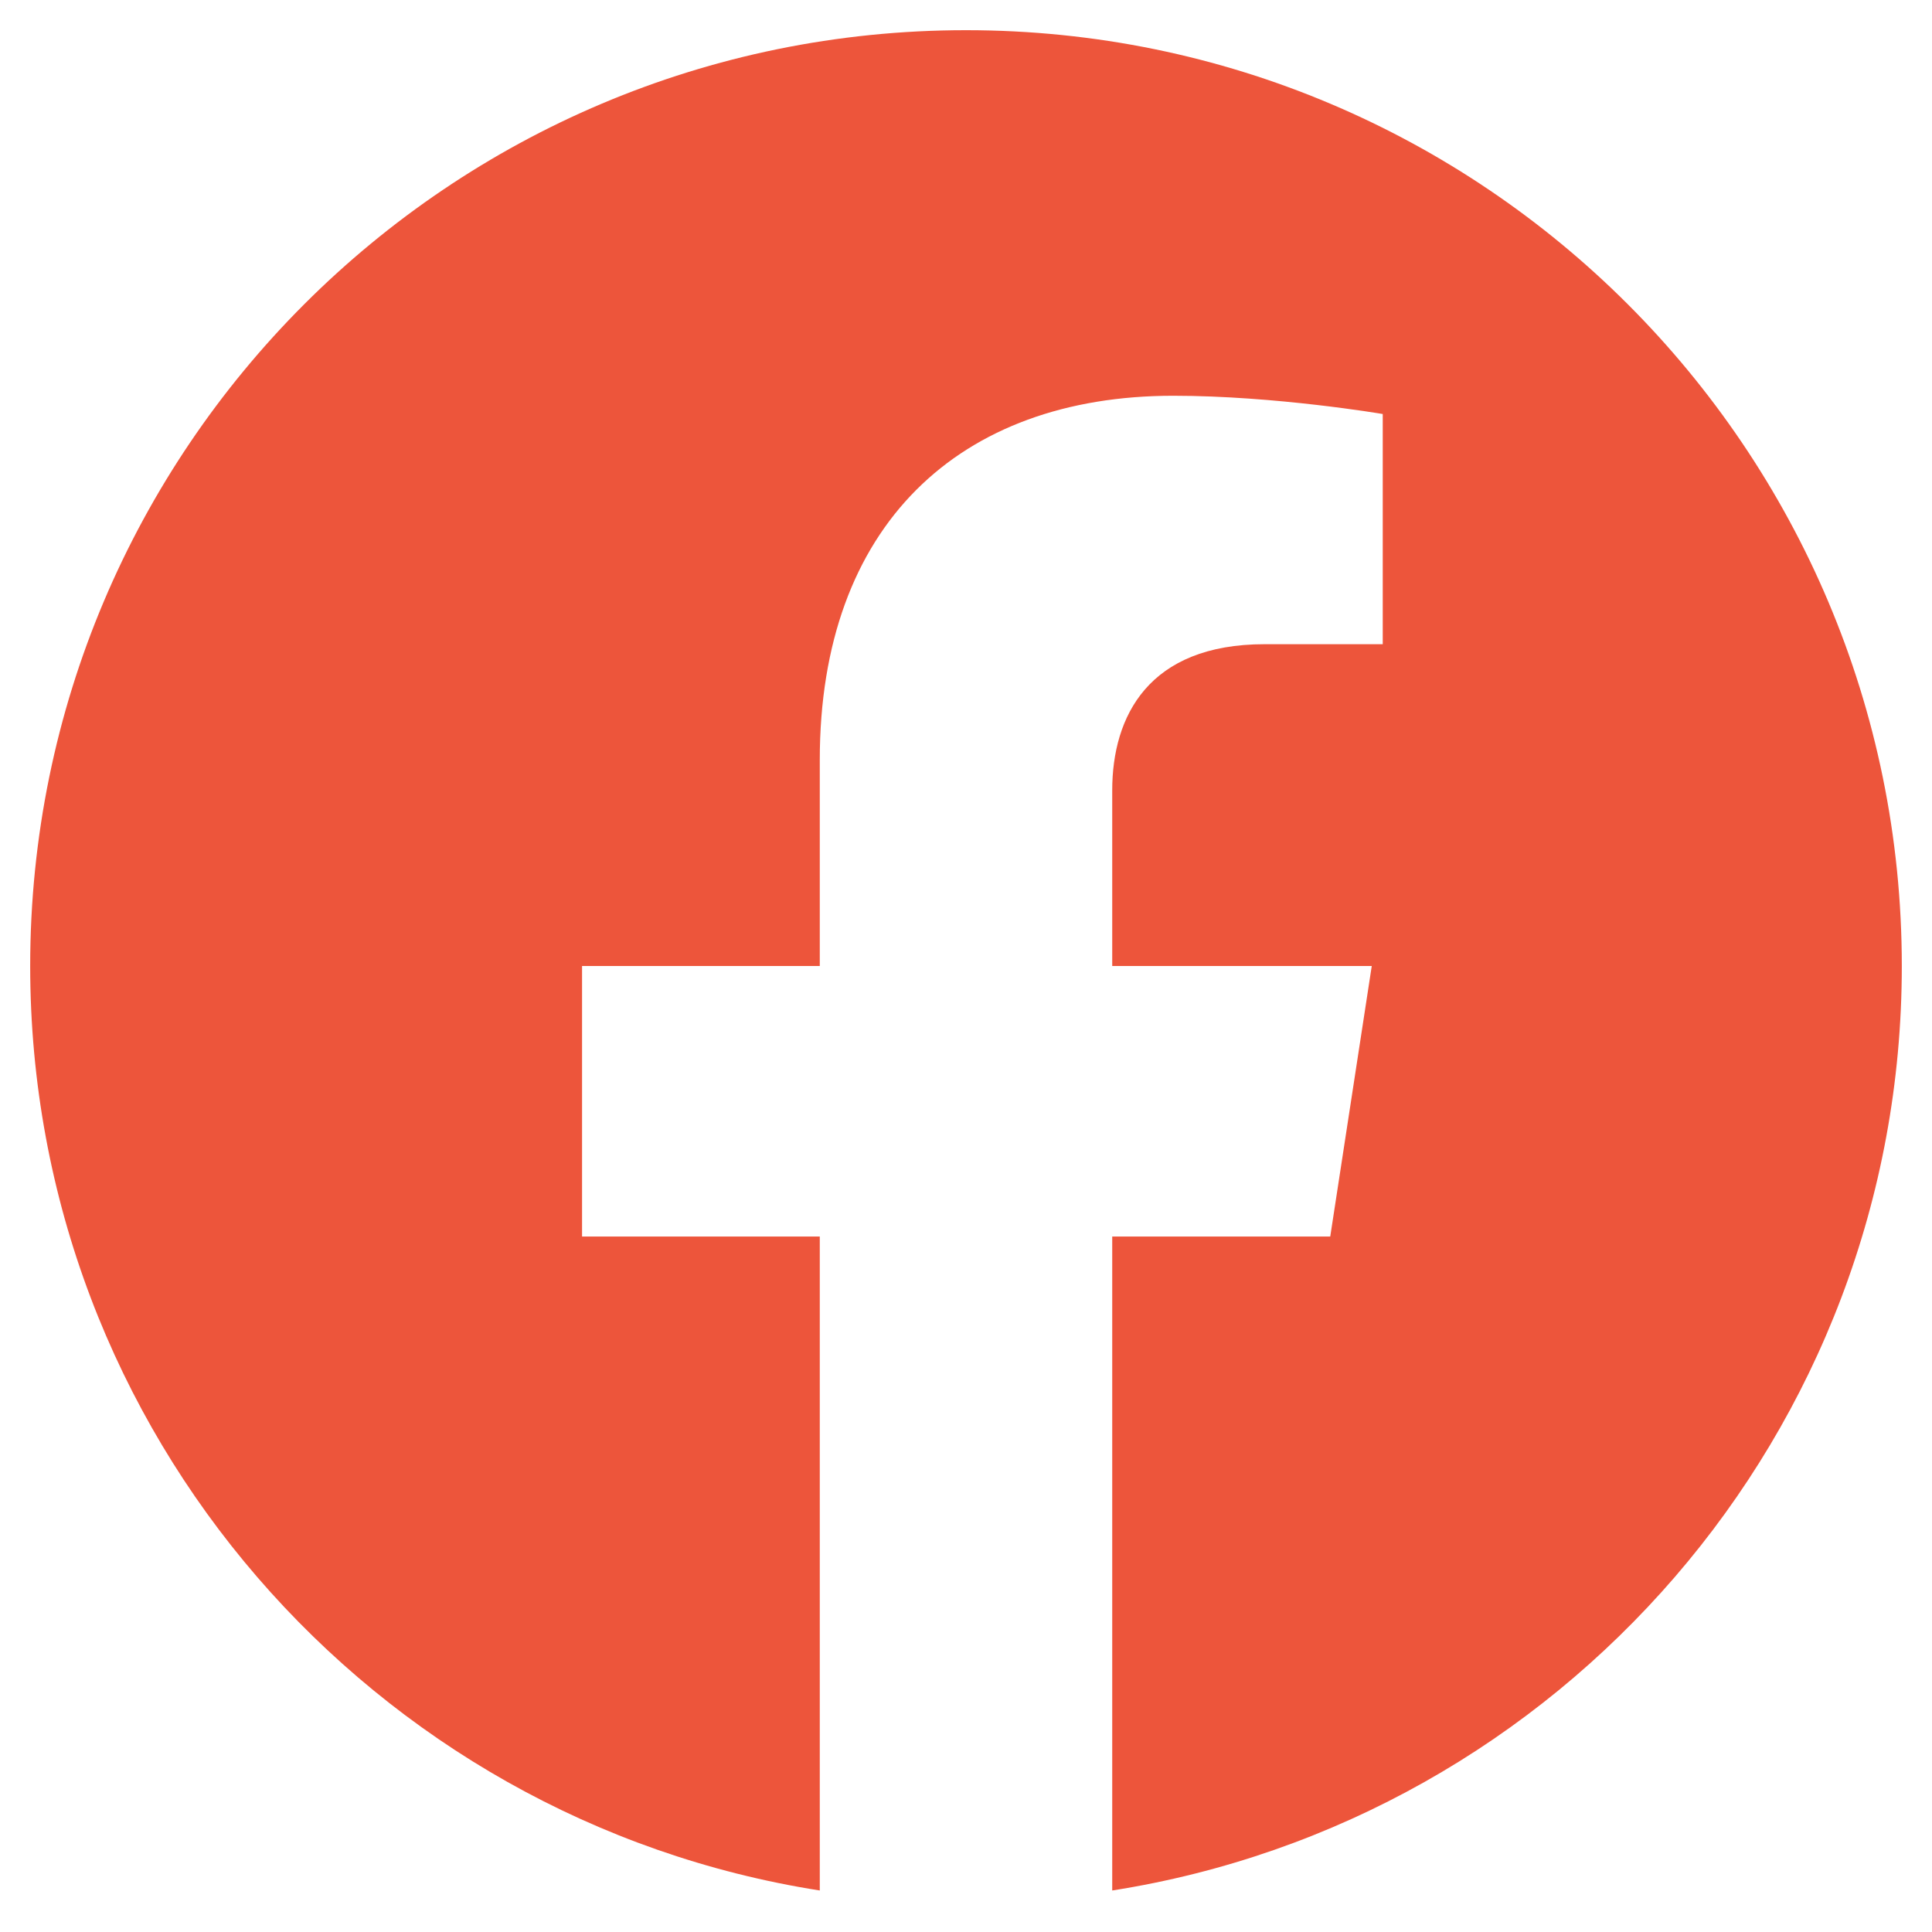
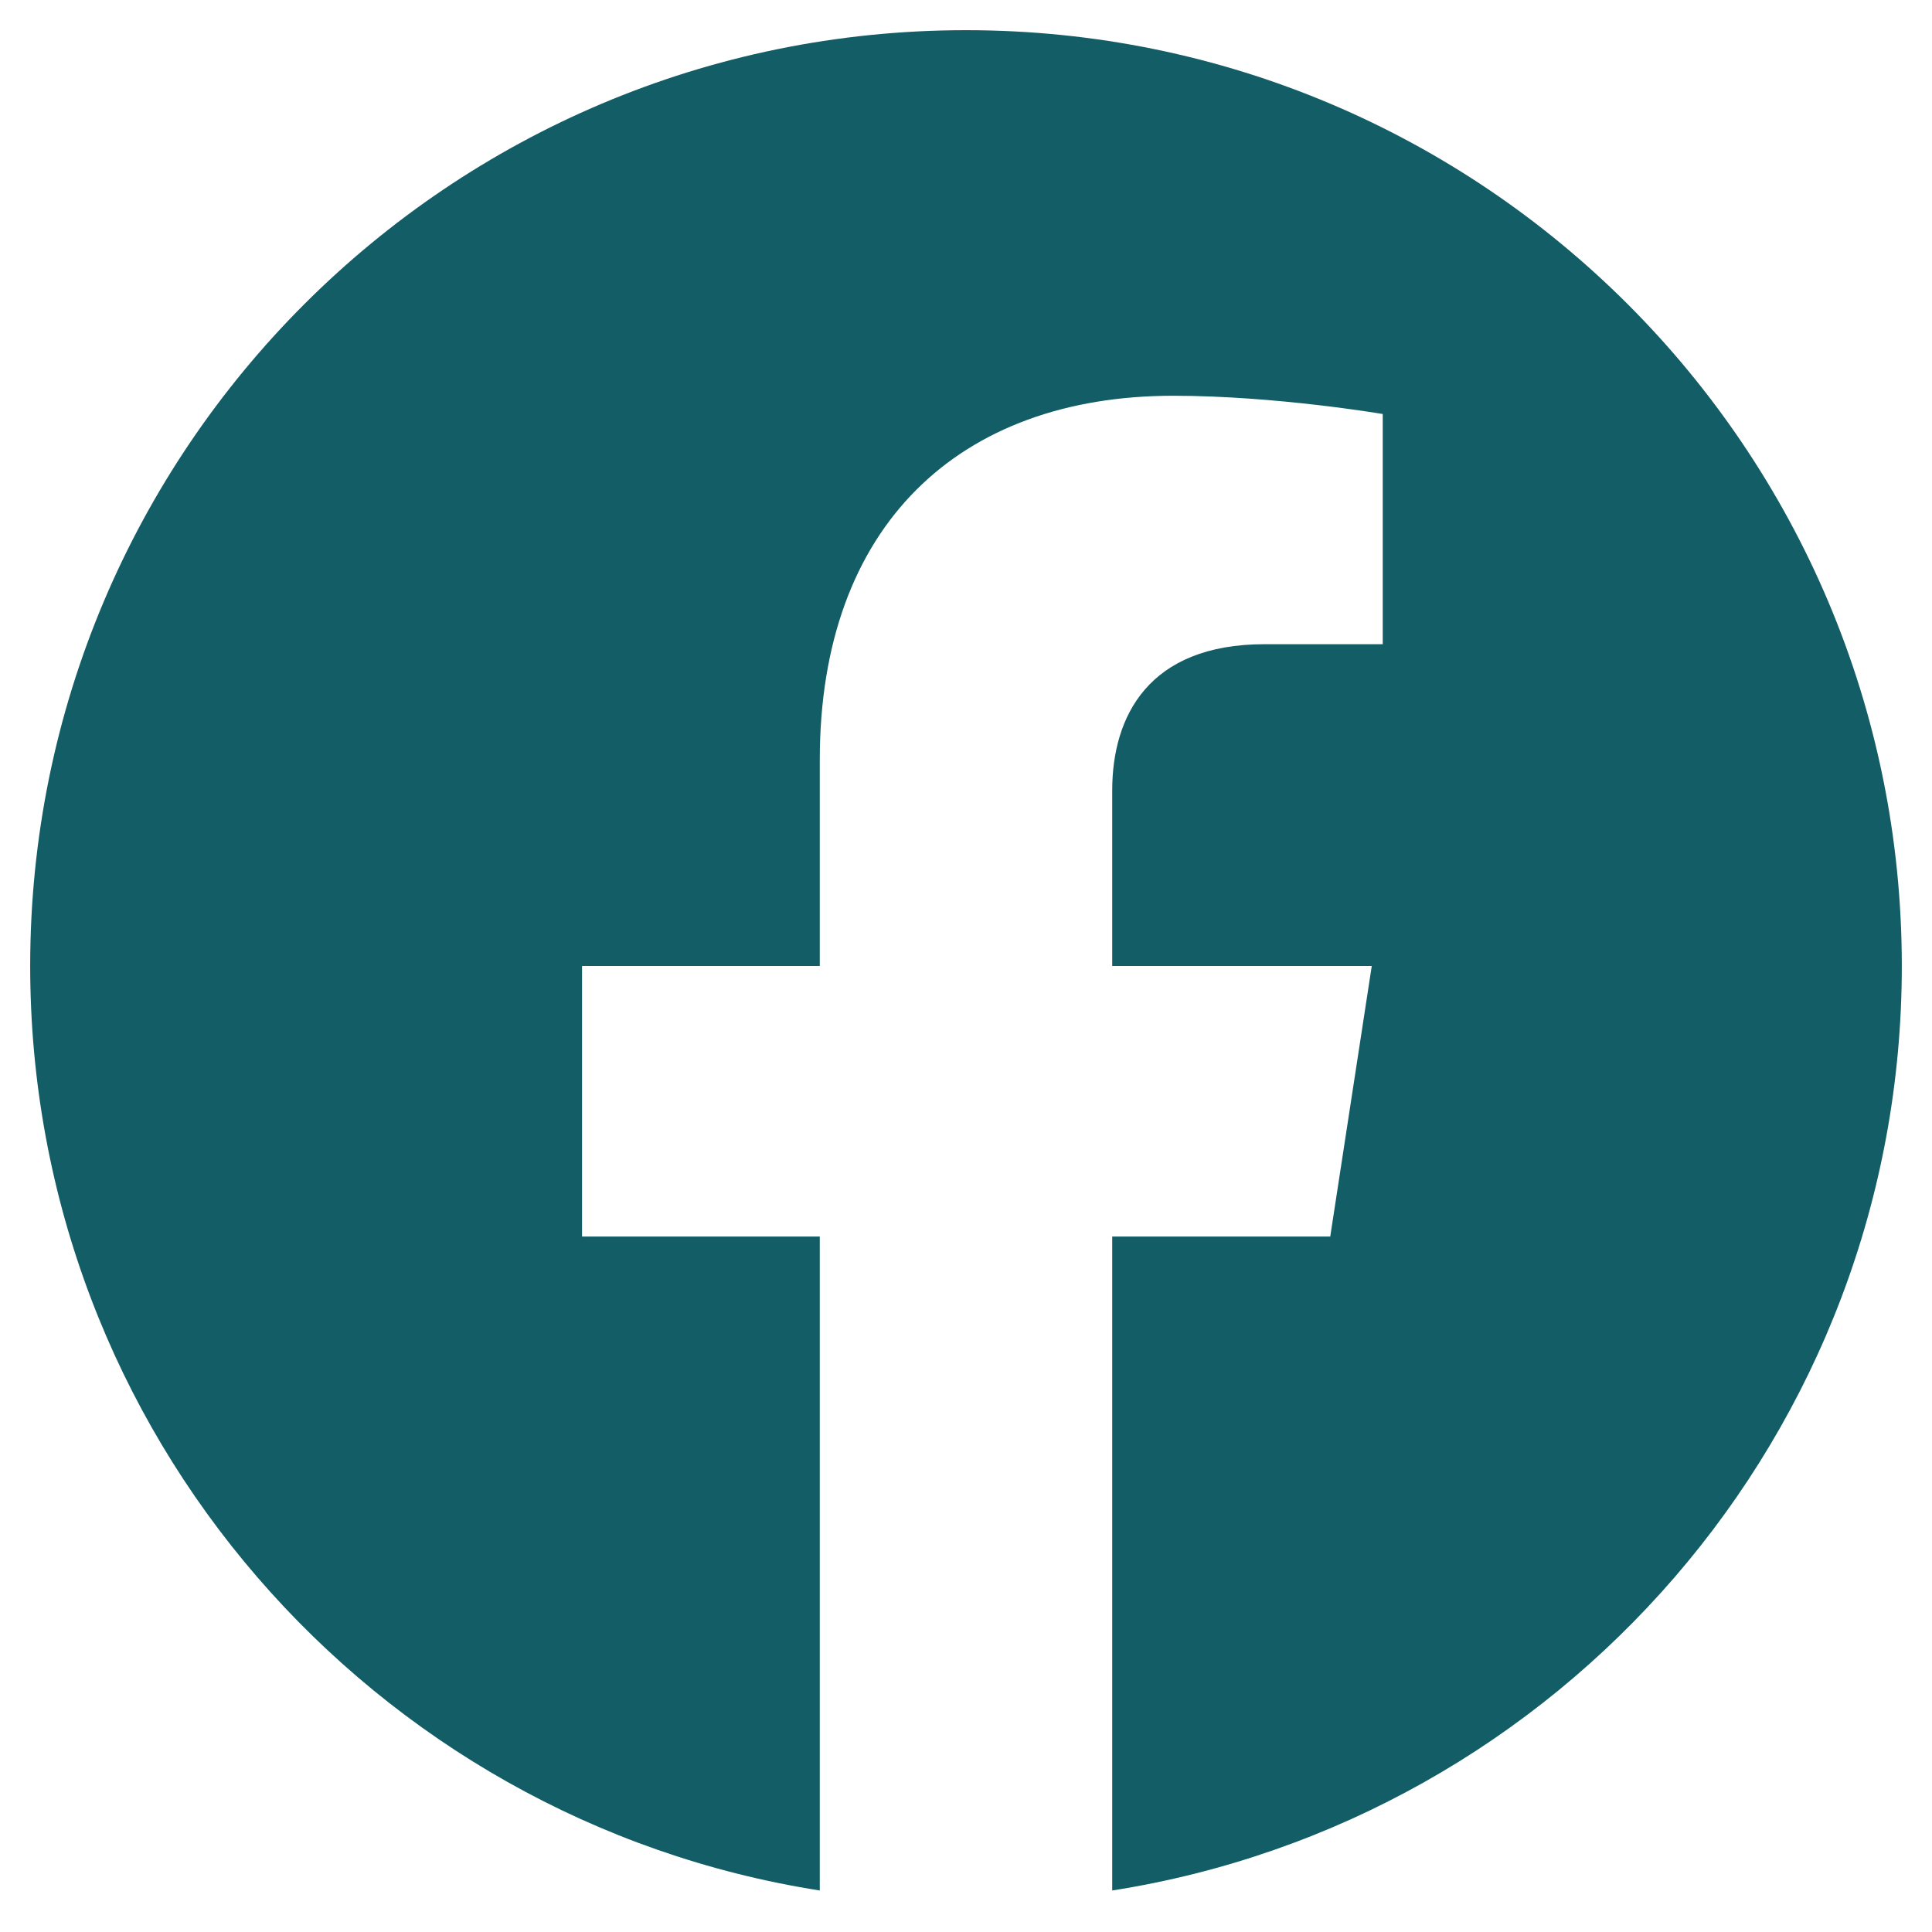
<svg xmlns="http://www.w3.org/2000/svg" viewBox="0 0 512 512">
-   <path d="M504 256C504 119 393 8 256 8S8 119 8 256c0 123.78 90.69 226.38 209.25 245V327.69h-63V256h63v-54.64c0-62.15 37-96.48 93.67-96.48 27.14 0 55.52 4.84 55.52 4.84v61h-31.28c-30.8 0-40.41 19.12-40.41 38.73V256h68.78l-11 71.69h-57.78V501C413.31 482.38 504 379.78 504 256z" fill="#ed553b" />
+   <path d="M504 256C504 119 393 8 256 8S8 119 8 256c0 123.78 90.69 226.38 209.25 245V327.69h-63V256h63v-54.64c0-62.15 37-96.48 93.67-96.48 27.14 0 55.52 4.84 55.52 4.84v61h-31.28c-30.8 0-40.41 19.12-40.41 38.73V256h68.78l-11 71.69h-57.78V501C413.31 482.38 504 379.78 504 256z" fill="#135D66" />
</svg>
